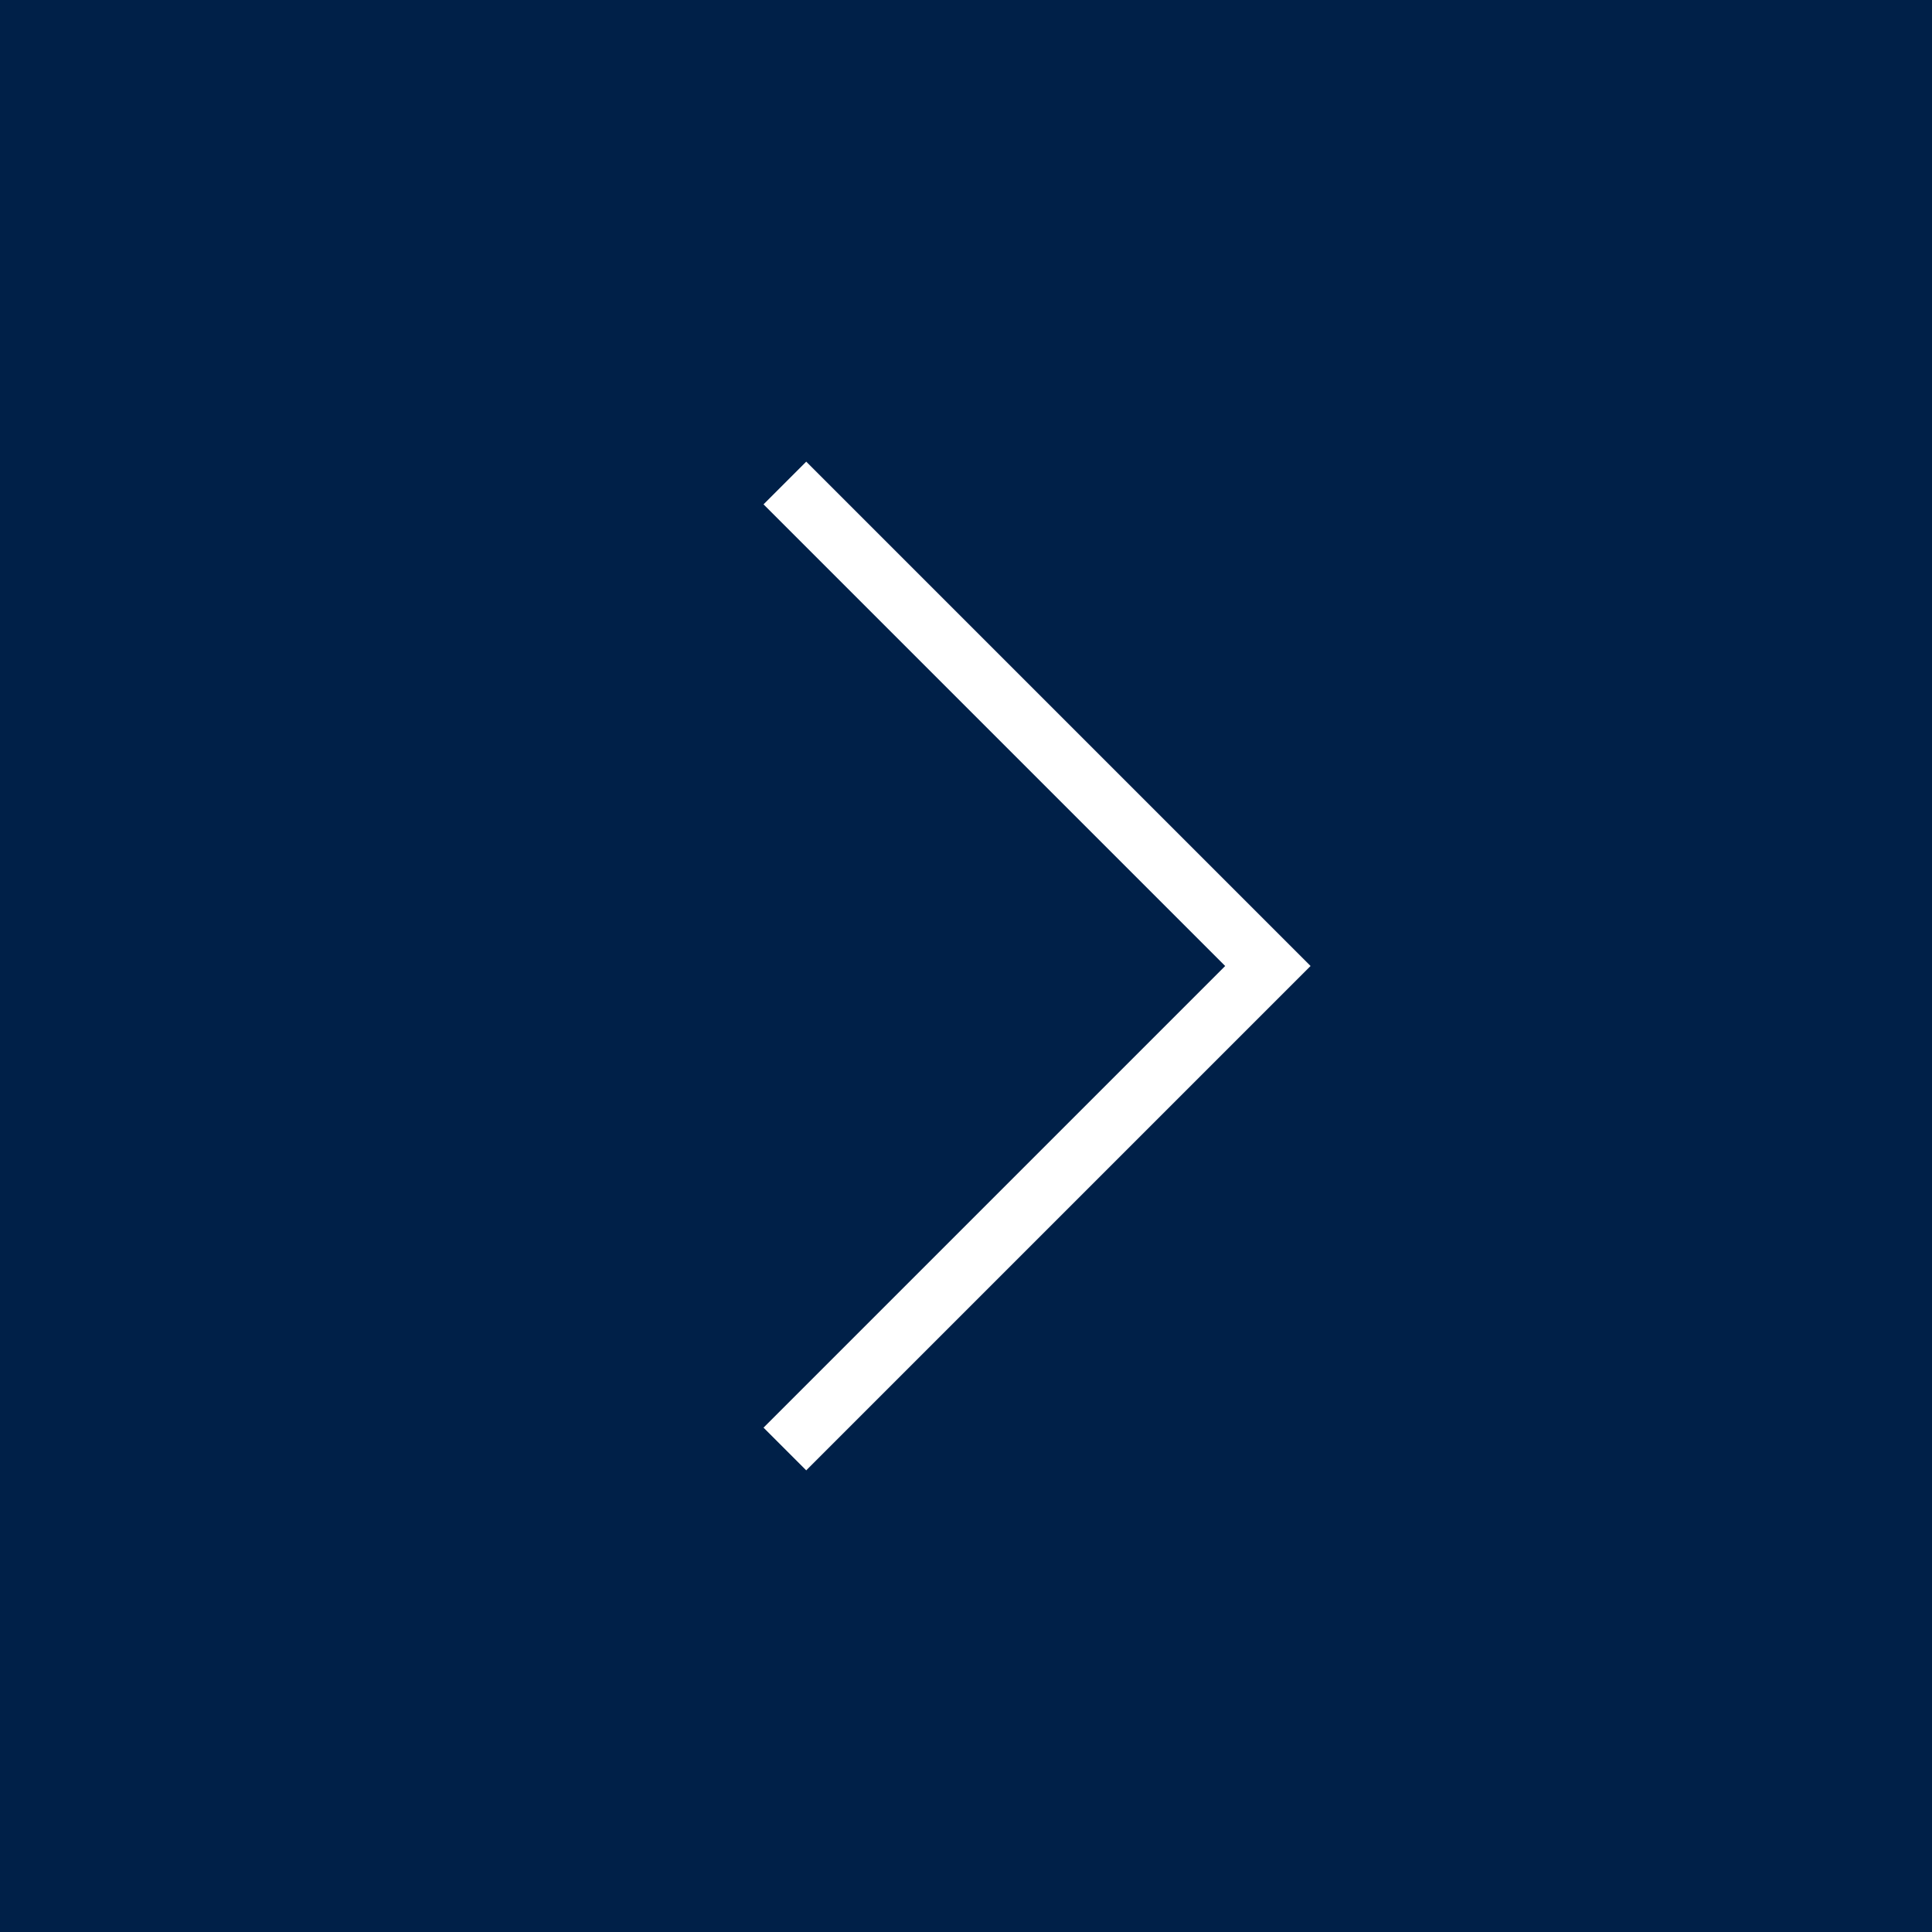
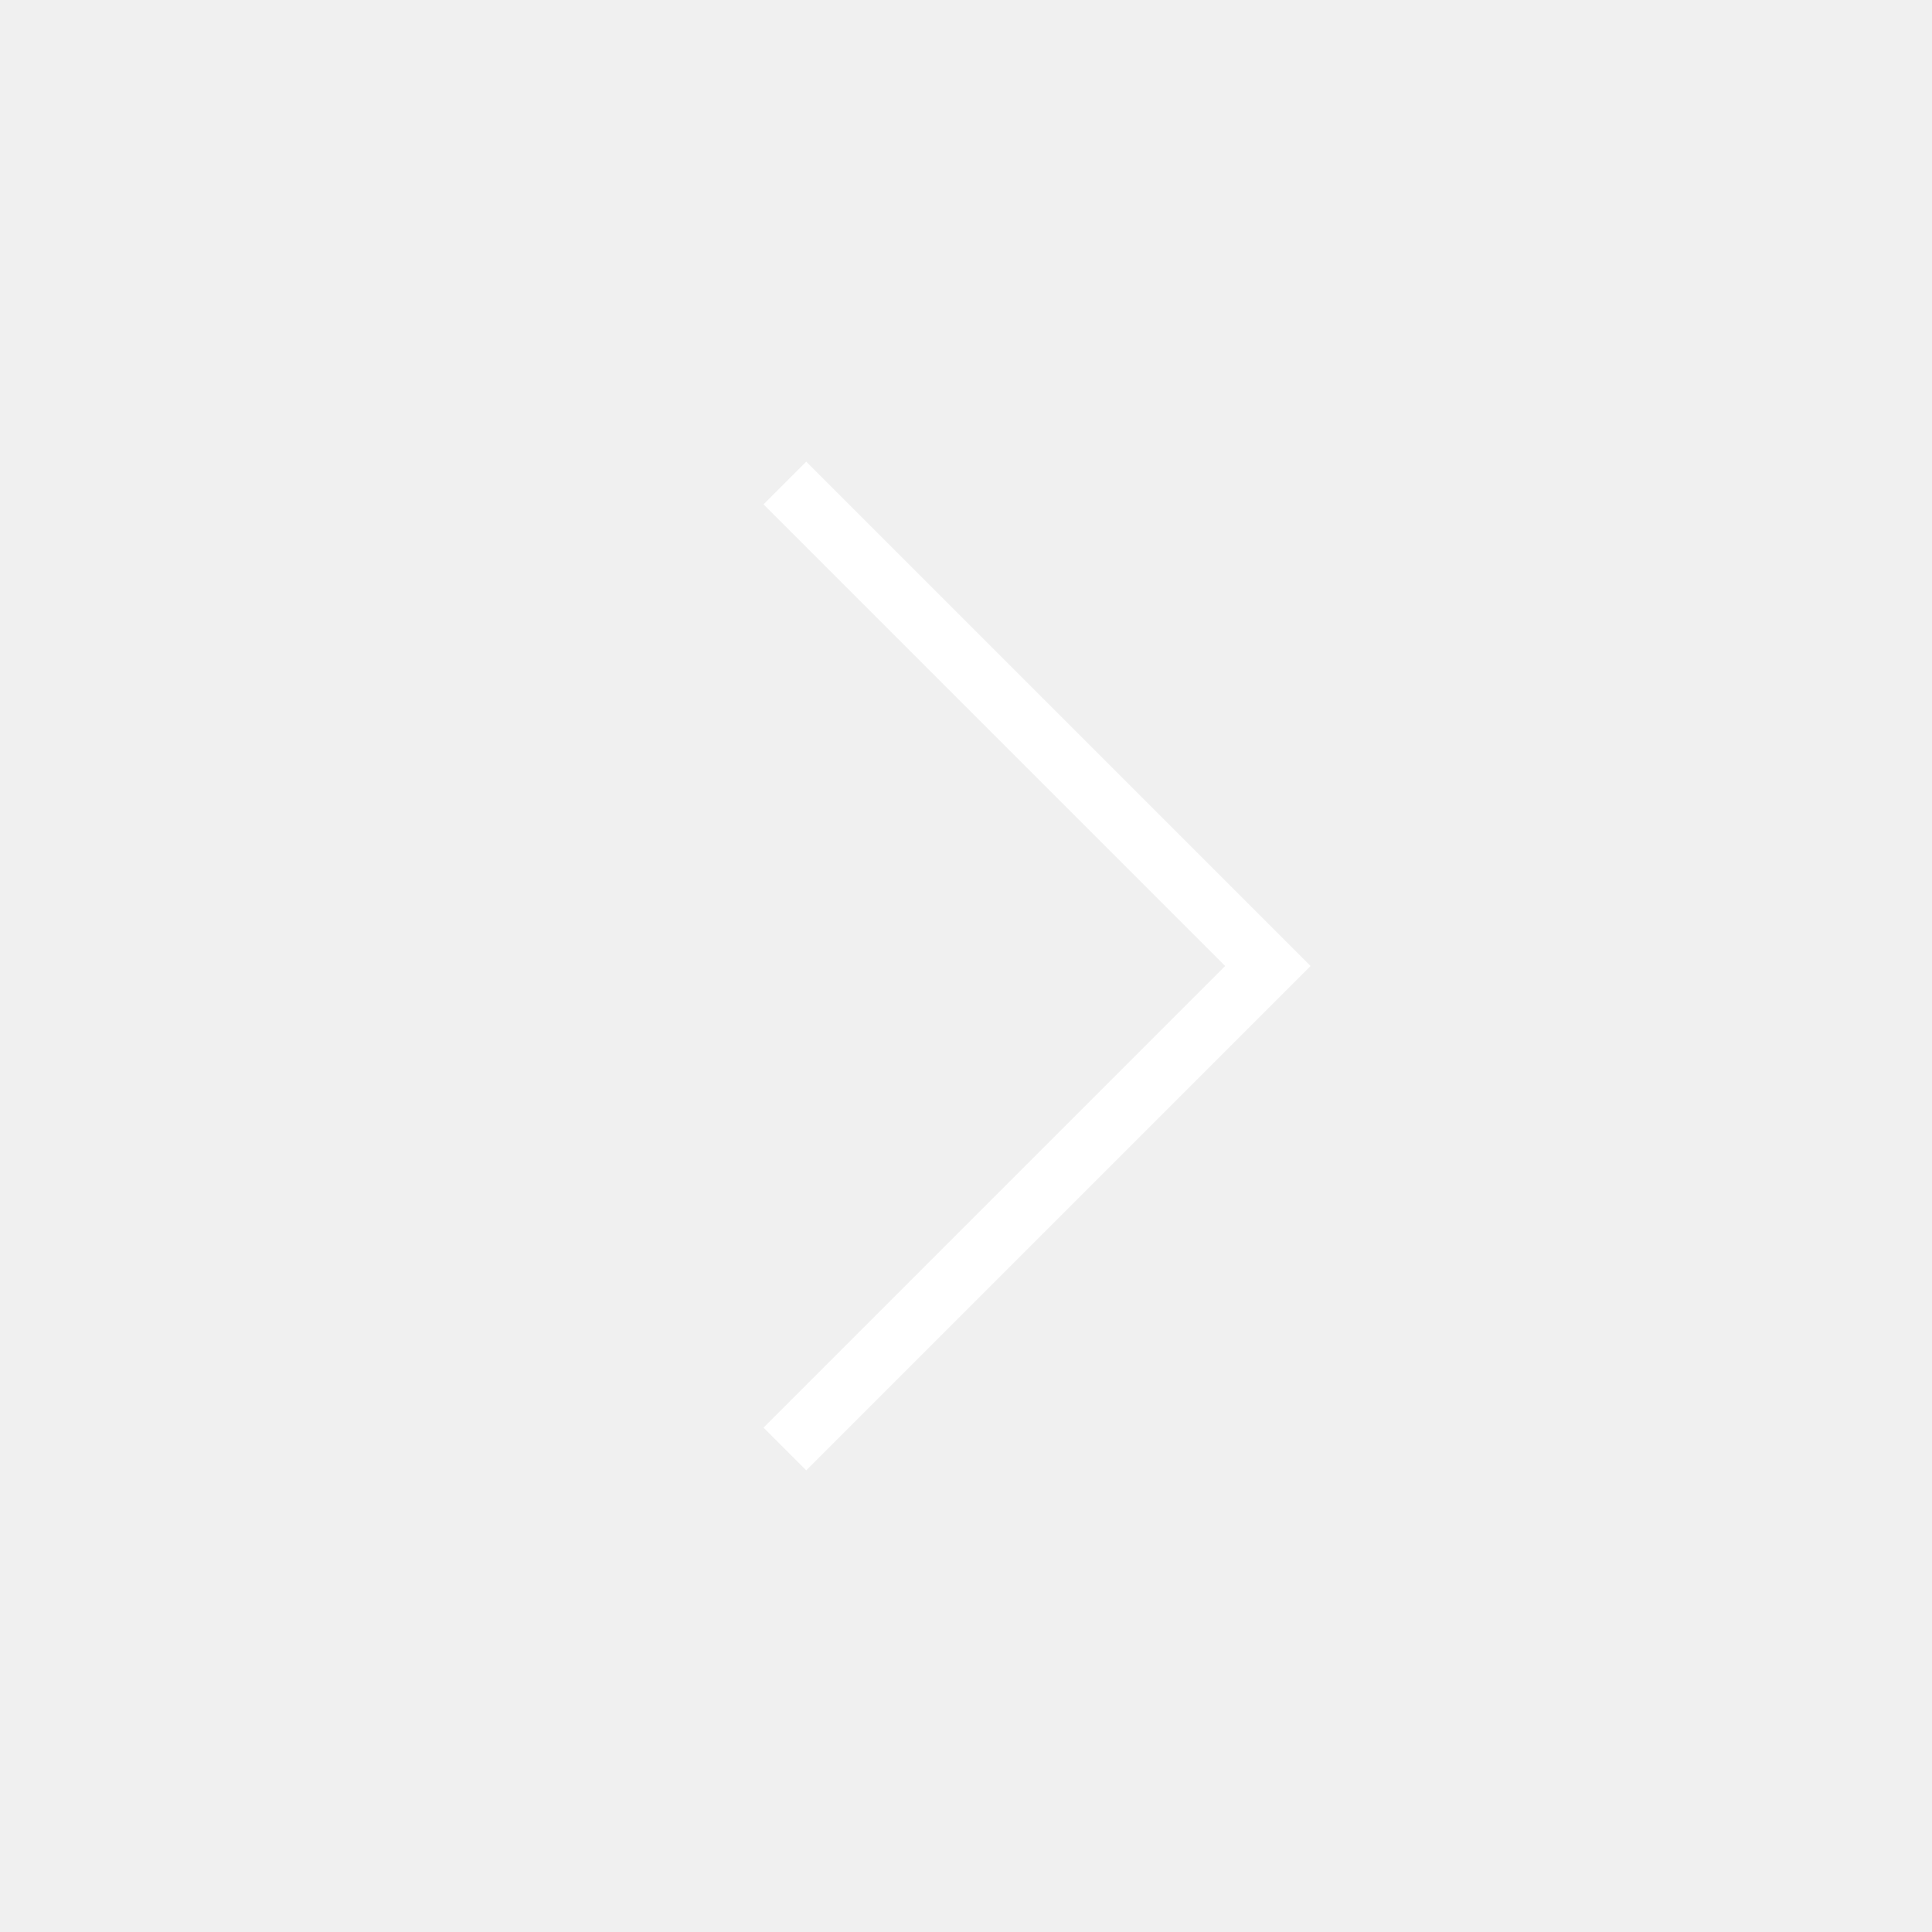
<svg xmlns="http://www.w3.org/2000/svg" width="64" height="64" viewBox="0 0 64 64">
  <g fill="none" fill-rule="evenodd">
-     <rect width="64" height="64" fill="#002048" />
    <polyline stroke="#FFFFFF" stroke-width="2" points="26 16 42 32 42 32 26 48" />
  </g>
</svg>
